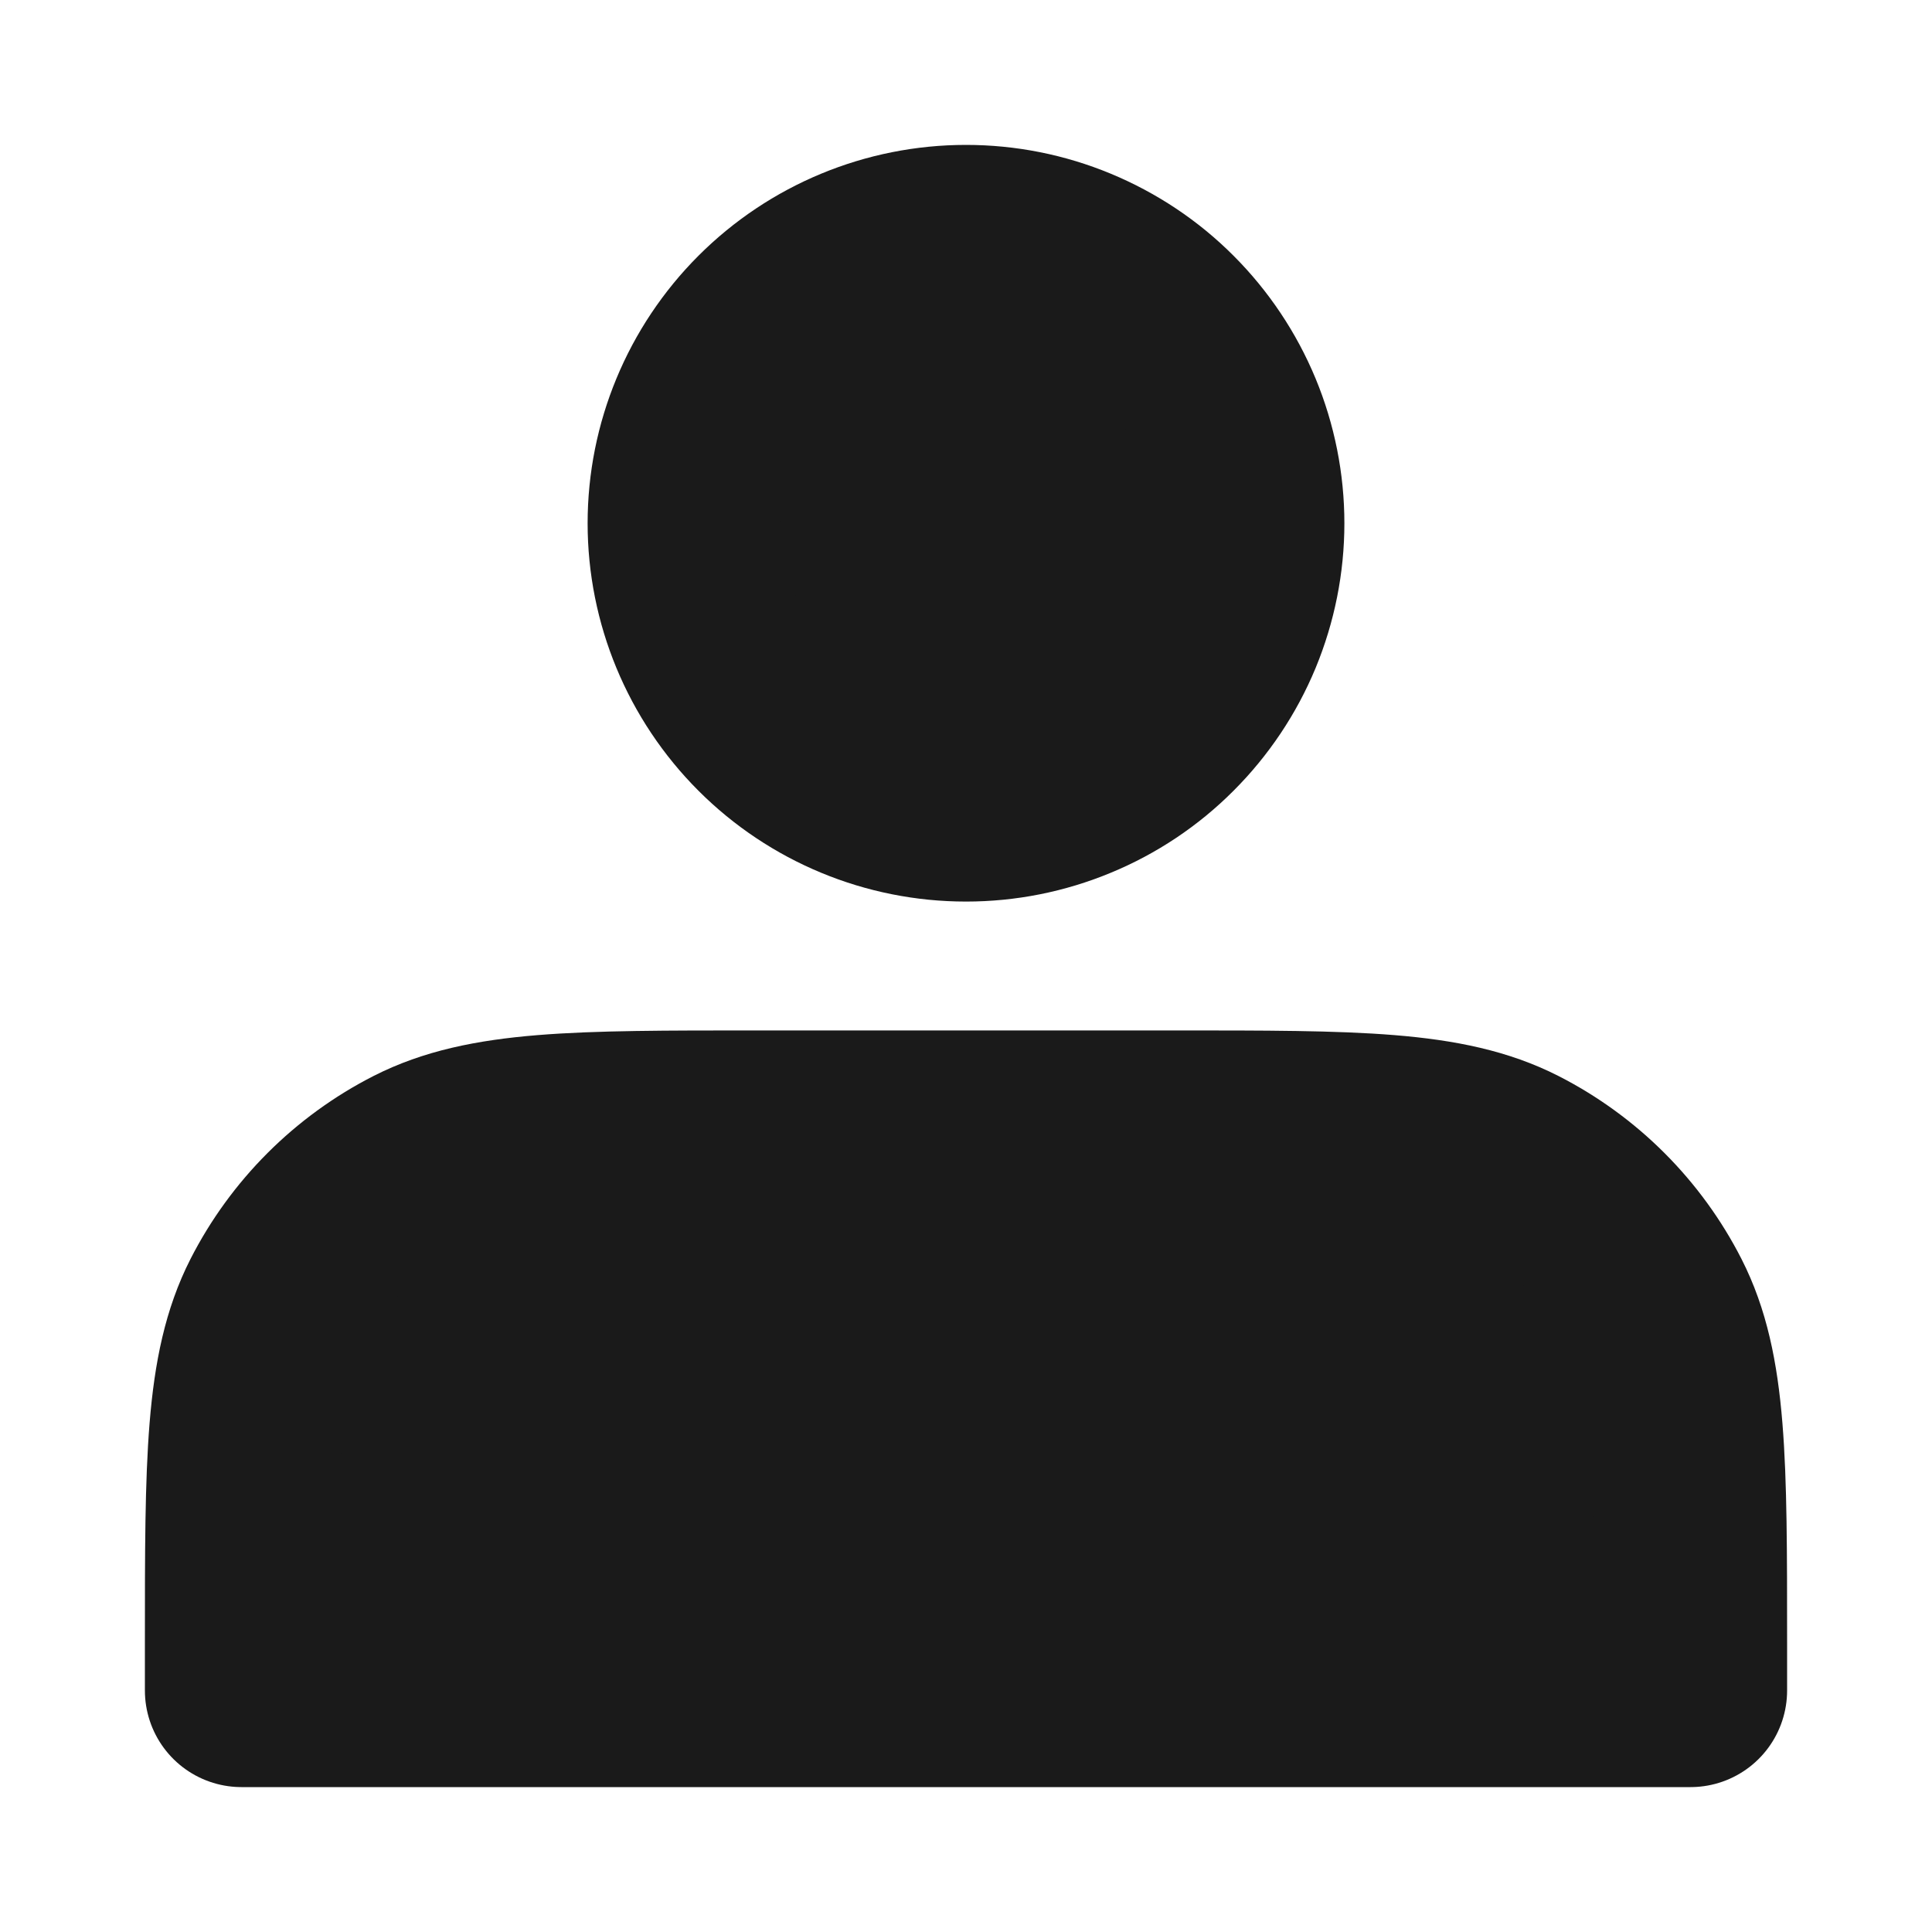
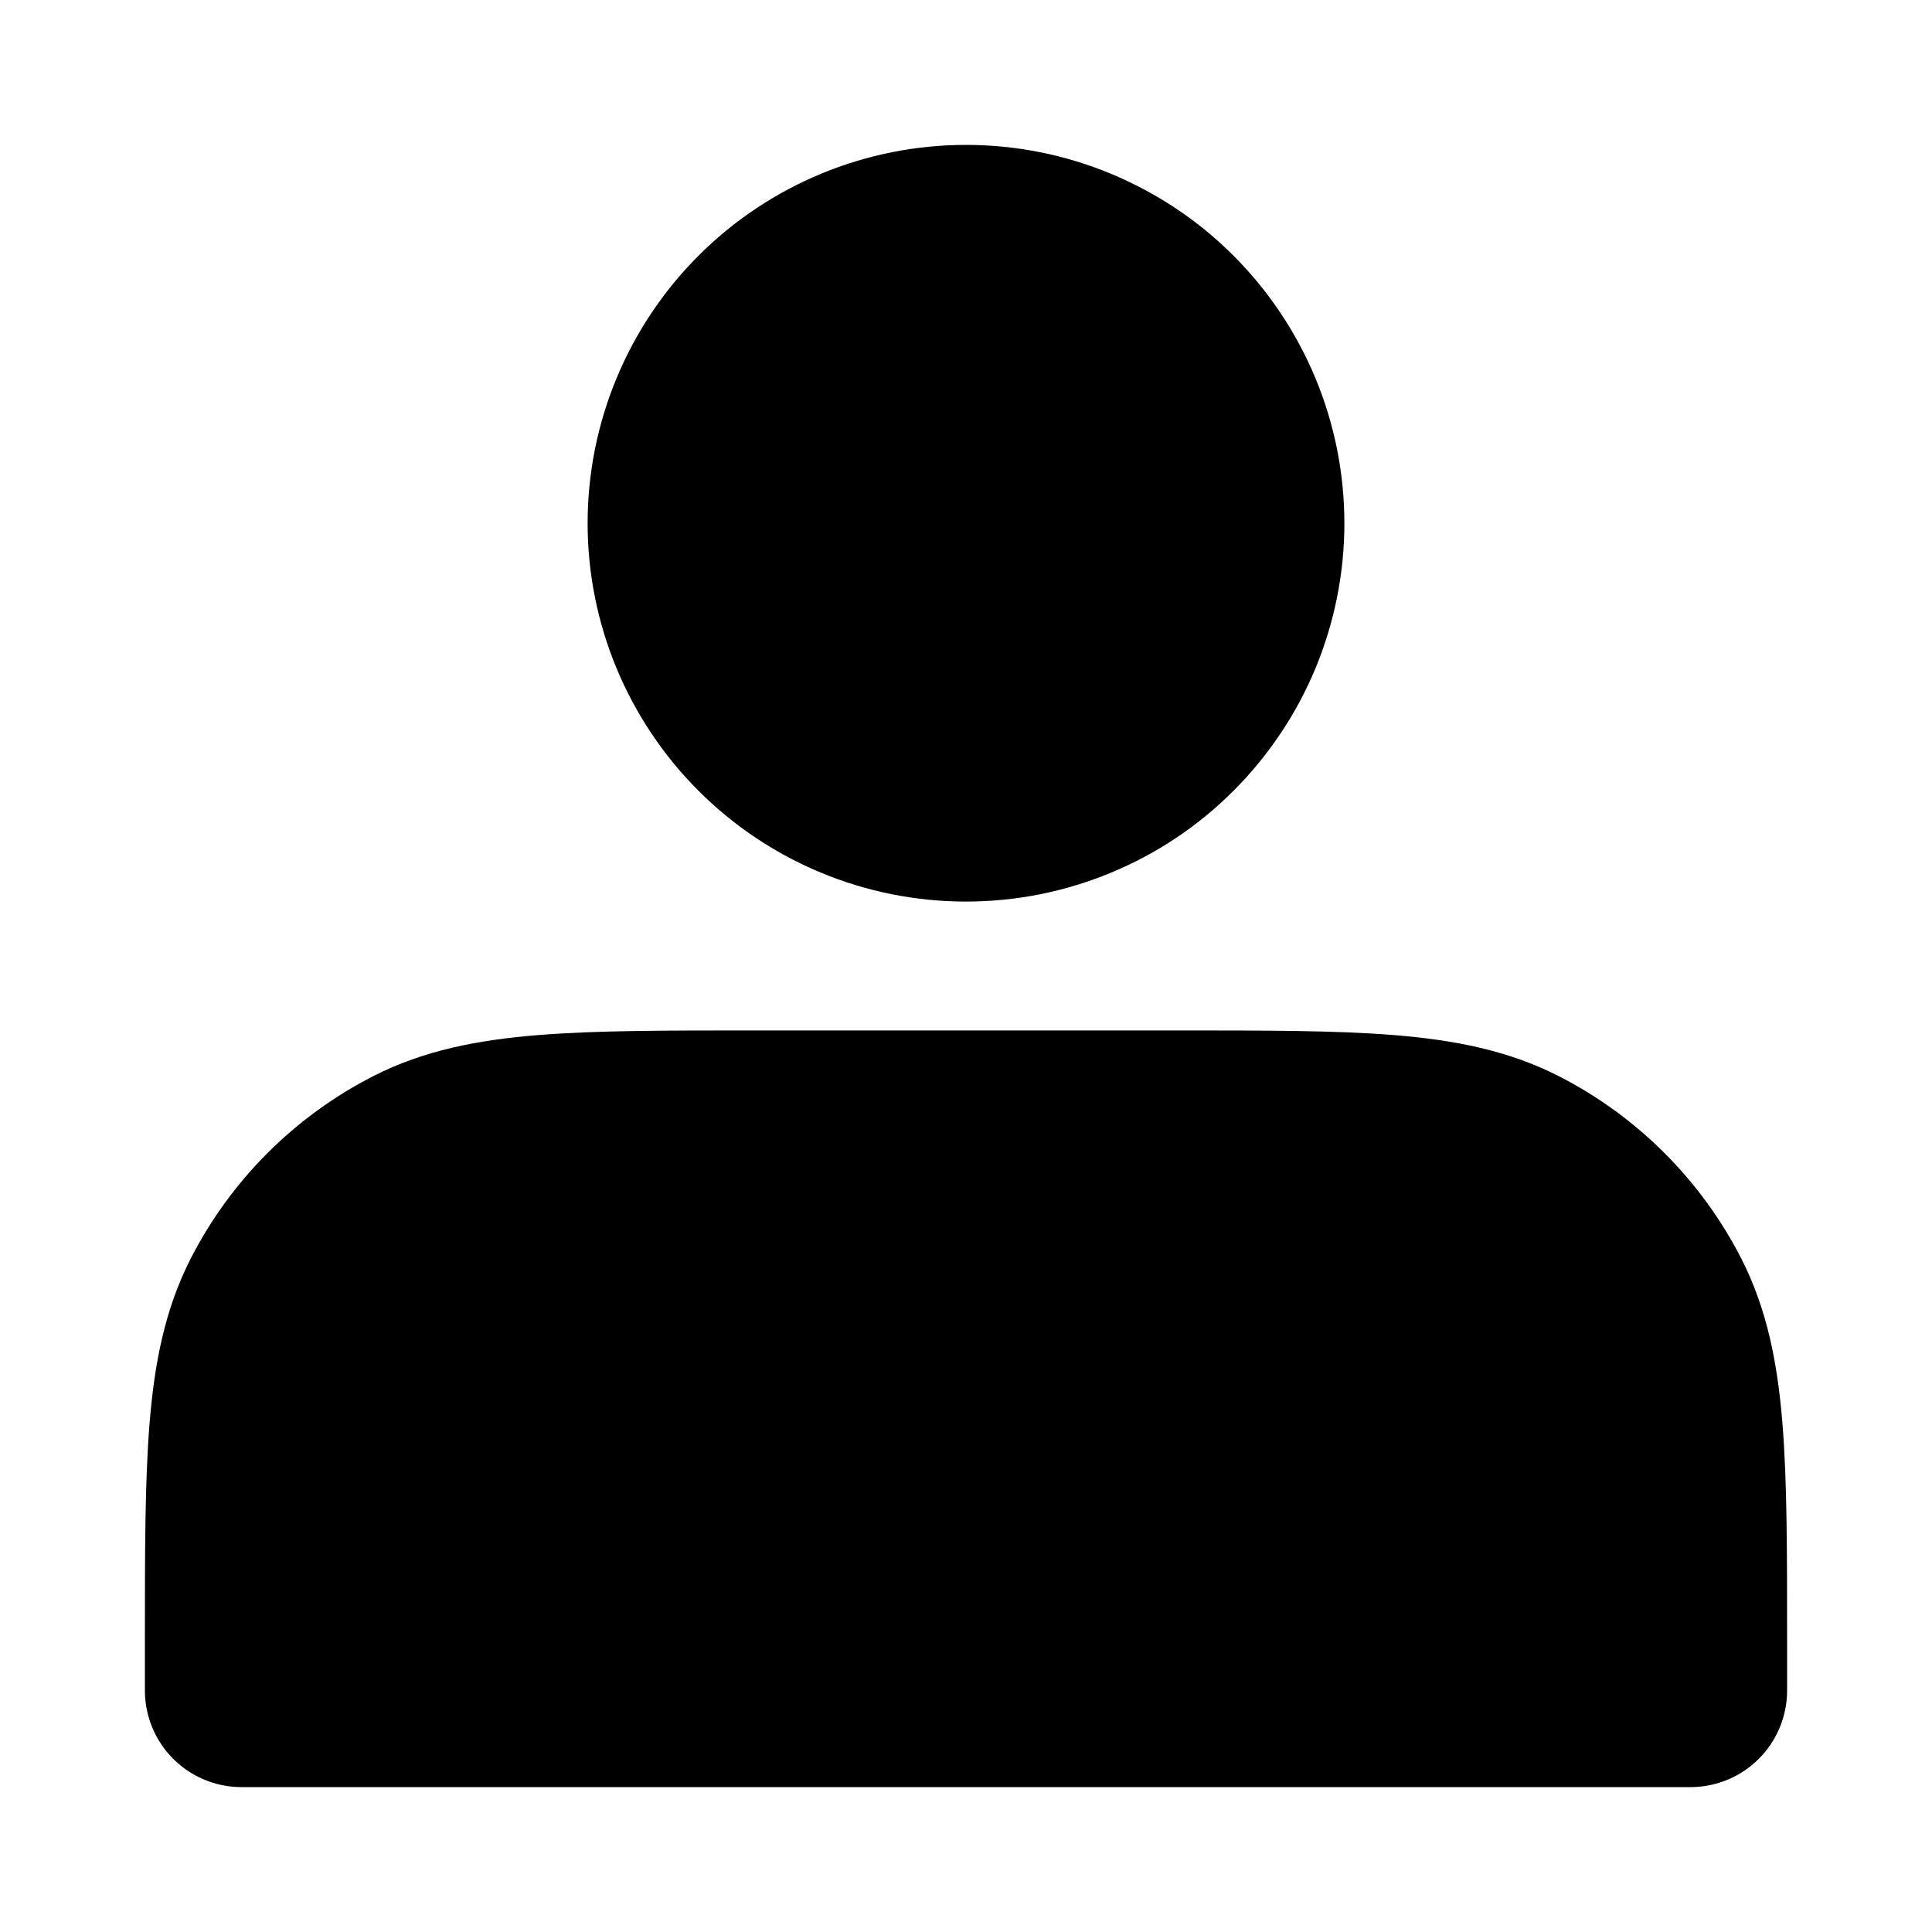
<svg xmlns="http://www.w3.org/2000/svg" width="20" height="20" viewBox="0 0 20 20" fill="none">
-   <path d="M10 8.333C10.383 8.333 10.762 8.258 11.116 8.111C11.47 7.965 11.792 7.75 12.062 7.479C12.333 7.208 12.548 6.887 12.695 6.533C12.841 6.179 12.917 5.8 12.917 5.417C12.917 5.034 12.841 4.654 12.695 4.301C12.548 3.947 12.333 3.625 12.062 3.354C11.792 3.083 11.47 2.869 11.116 2.722C10.762 2.575 10.383 2.5 10 2.5C9.226 2.5 8.485 2.807 7.938 3.354C7.391 3.901 7.083 4.643 7.083 5.417C7.083 6.19 7.391 6.932 7.938 7.479C8.485 8.026 9.226 8.333 10 8.333ZM2.5 17V17.5H17.5V17C17.5 15.133 17.5 14.2 17.137 13.487C16.817 12.86 16.307 12.35 15.68 12.03C14.967 11.667 14.033 11.667 12.167 11.667H7.833C5.967 11.667 5.033 11.667 4.32 12.03C3.693 12.35 3.183 12.86 2.863 13.487C2.5 14.2 2.5 15.133 2.5 17Z" fill="#1A1A1A" stroke-width="2" stroke-linecap="round" stroke-linejoin="round" stroke="#1A1A1A" />
+   <path d="M10 8.333C10.383 8.333 10.762 8.258 11.116 8.111C11.47 7.965 11.792 7.75 12.062 7.479C12.333 7.208 12.548 6.887 12.695 6.533C12.841 6.179 12.917 5.8 12.917 5.417C12.917 5.034 12.841 4.654 12.695 4.301C12.548 3.947 12.333 3.625 12.062 3.354C11.792 3.083 11.47 2.869 11.116 2.722C10.762 2.575 10.383 2.5 10 2.5C9.226 2.5 8.485 2.807 7.938 3.354C7.391 3.901 7.083 4.643 7.083 5.417C7.083 6.19 7.391 6.932 7.938 7.479C8.485 8.026 9.226 8.333 10 8.333ZM2.5 17V17.5H17.5V17C17.5 15.133 17.5 14.2 17.137 13.487C16.817 12.86 16.307 12.35 15.68 12.03C14.967 11.667 14.033 11.667 12.167 11.667H7.833C5.967 11.667 5.033 11.667 4.32 12.03C3.693 12.35 3.183 12.86 2.863 13.487C2.5 14.2 2.5 15.133 2.5 17Z" fill="currentColor" stroke-width="2" stroke-linecap="round" stroke-linejoin="round" stroke="currentColor" />
</svg>
